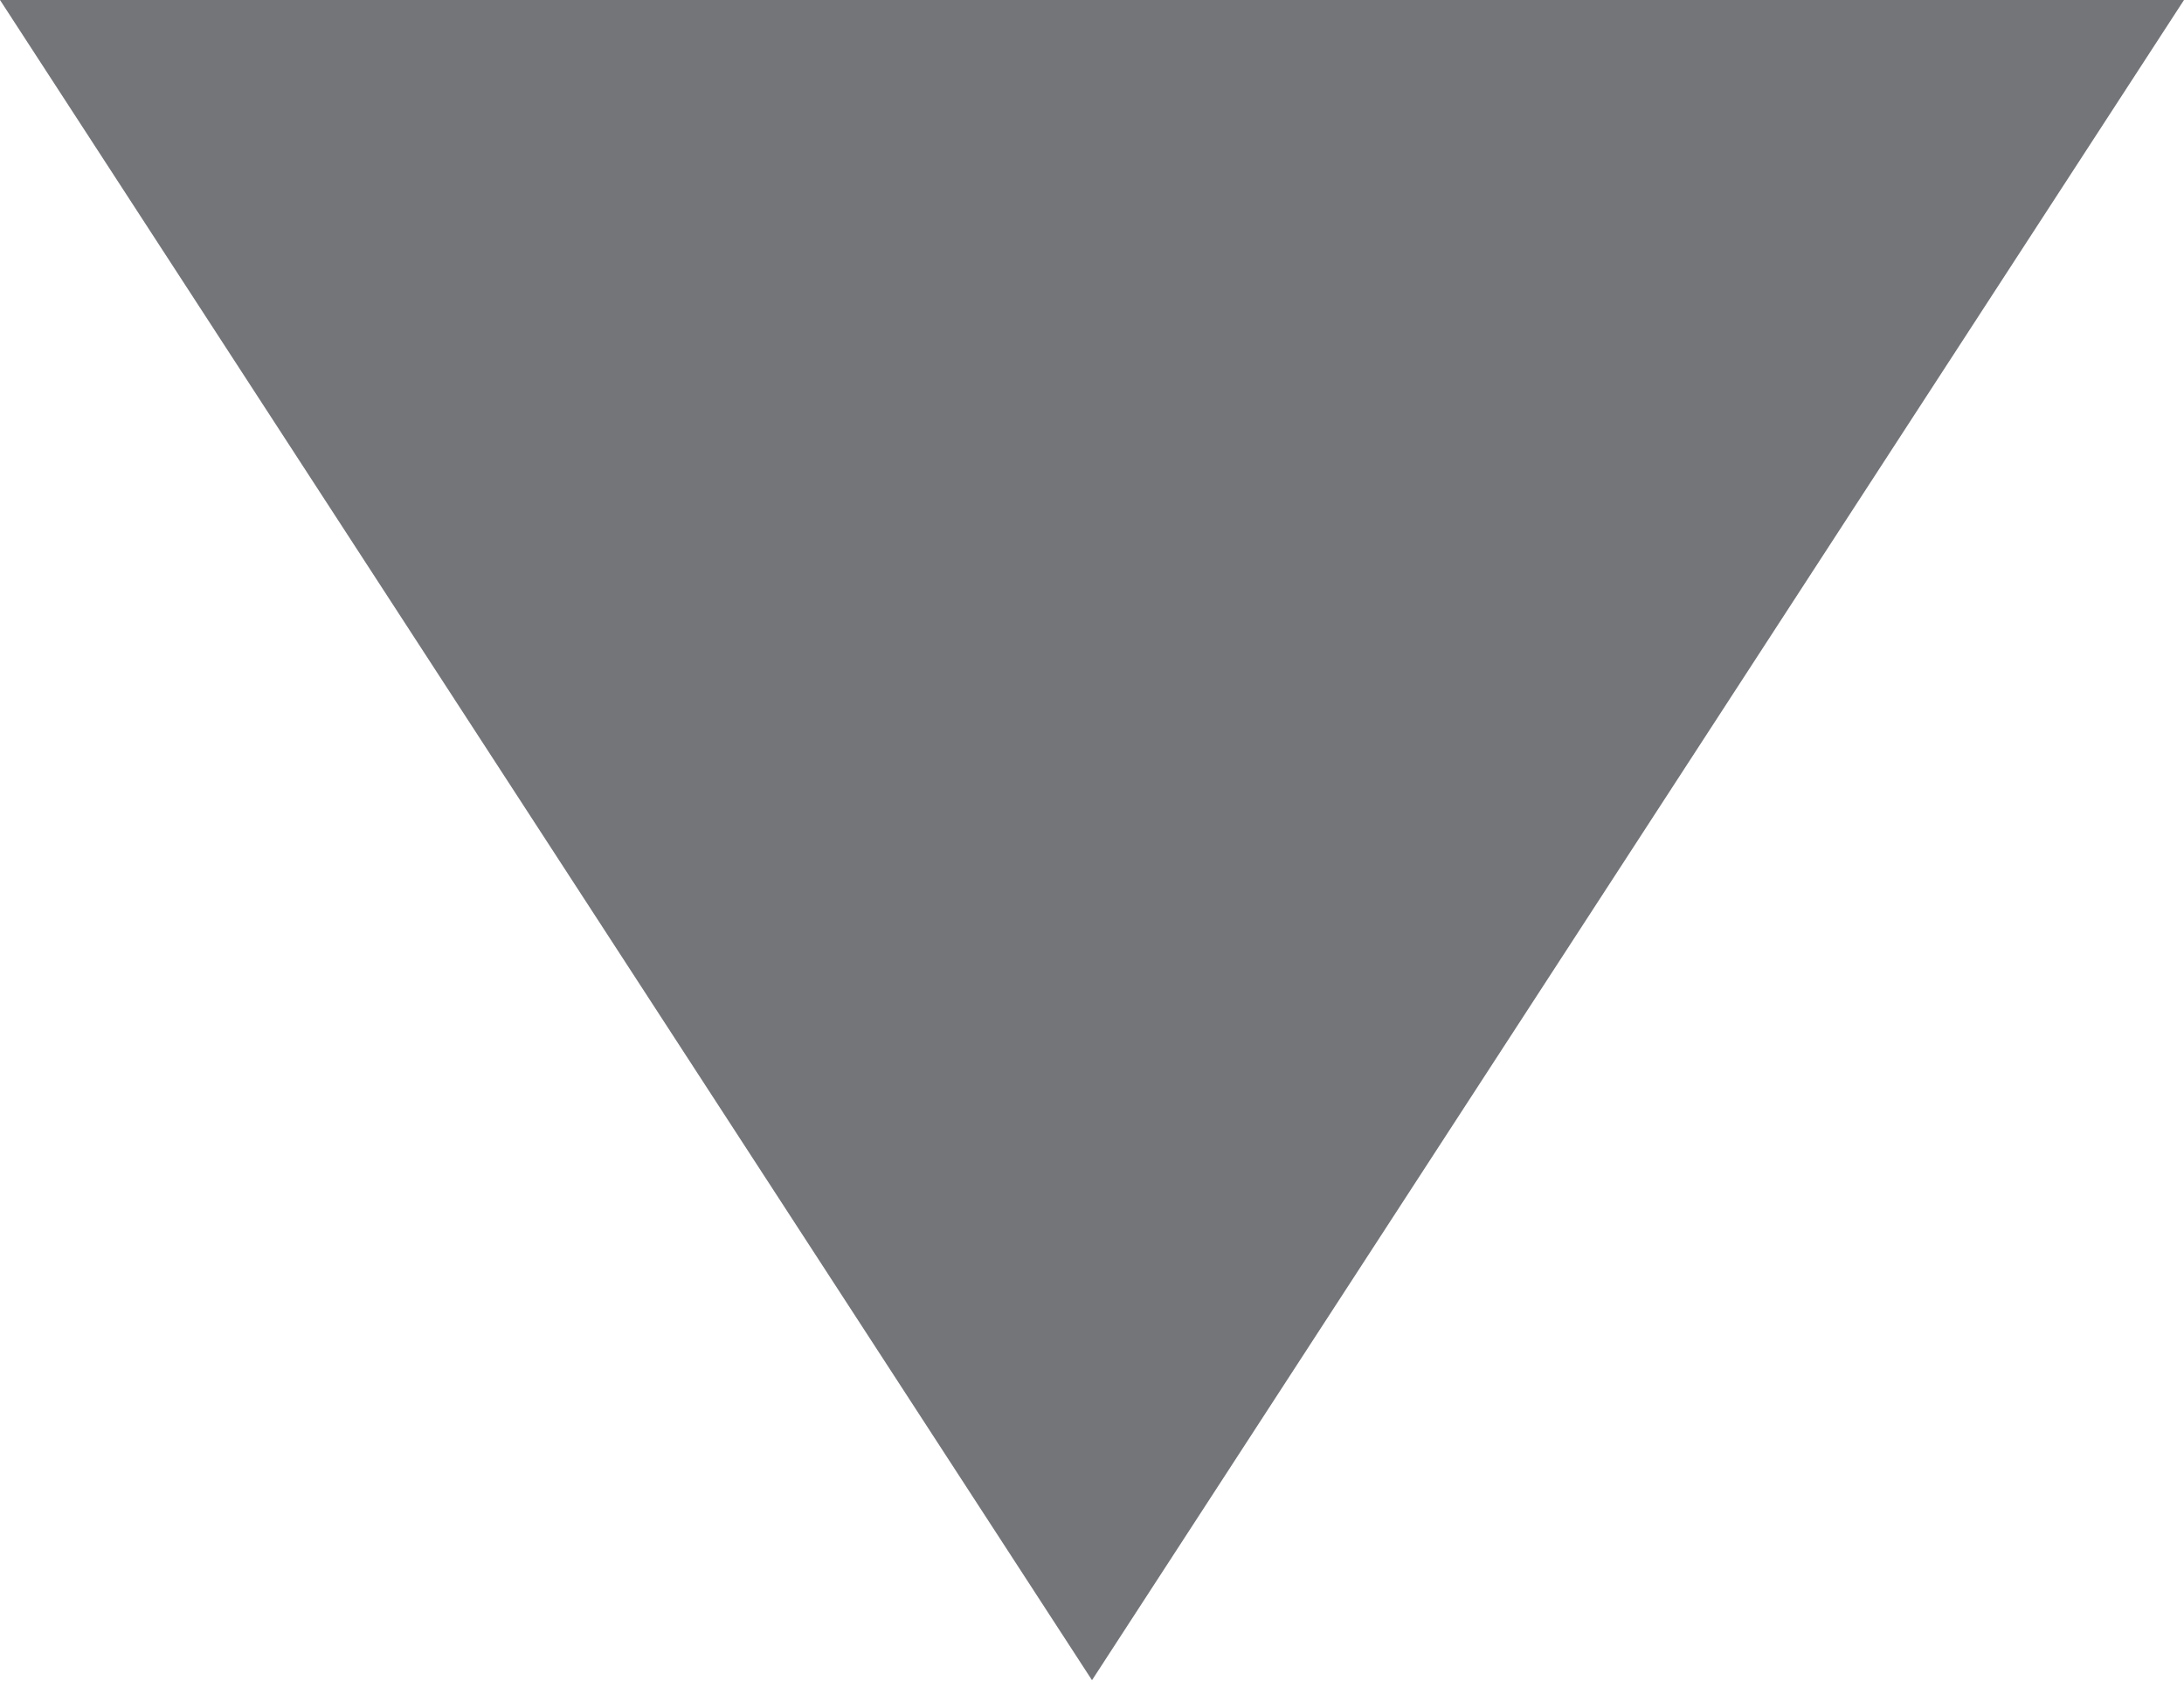
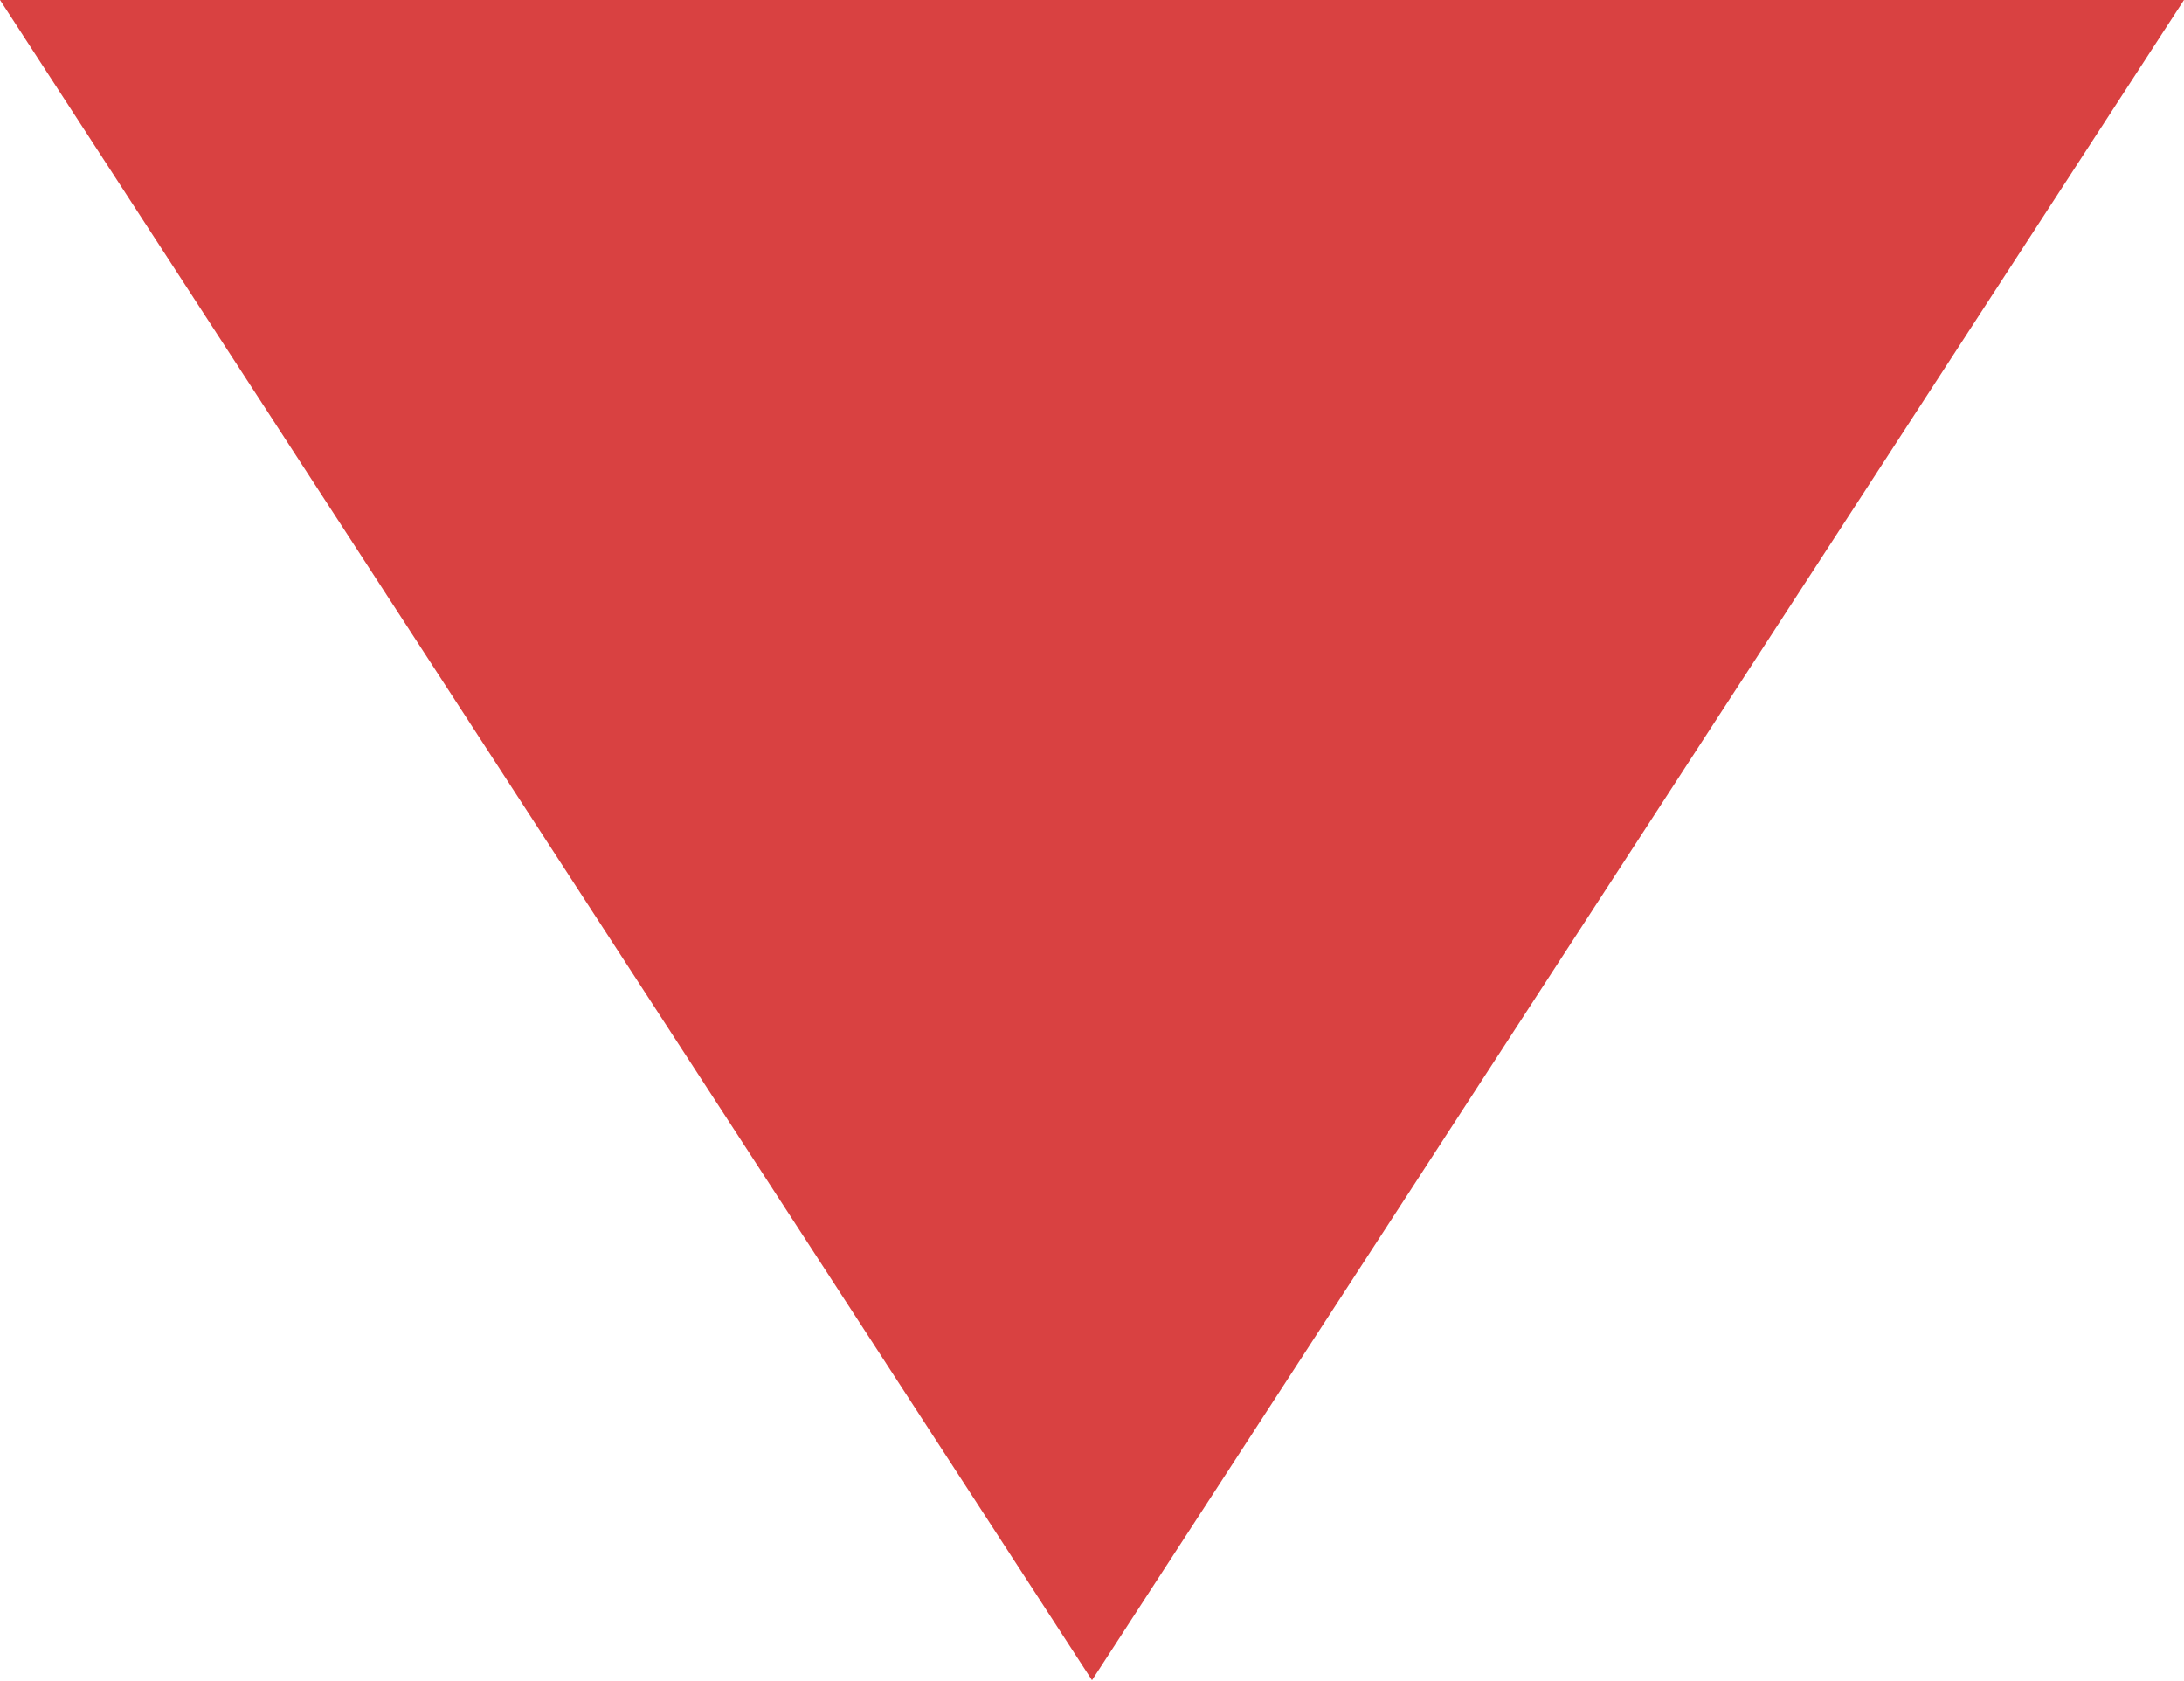
<svg xmlns="http://www.w3.org/2000/svg" width="13" height="10" viewBox="0 0 13 10">
-   <path id="Polygon_10" data-name="Polygon 10" d="M6.5,0,13,10H0Z" transform="translate(13 10) rotate(180)" fill="#747579" />
+   <path id="Polygon_10" data-name="Polygon 10" d="M6.5,0,13,10H0Z" transform="translate(13 10) rotate(180)" fill="#D94141" />
</svg>
